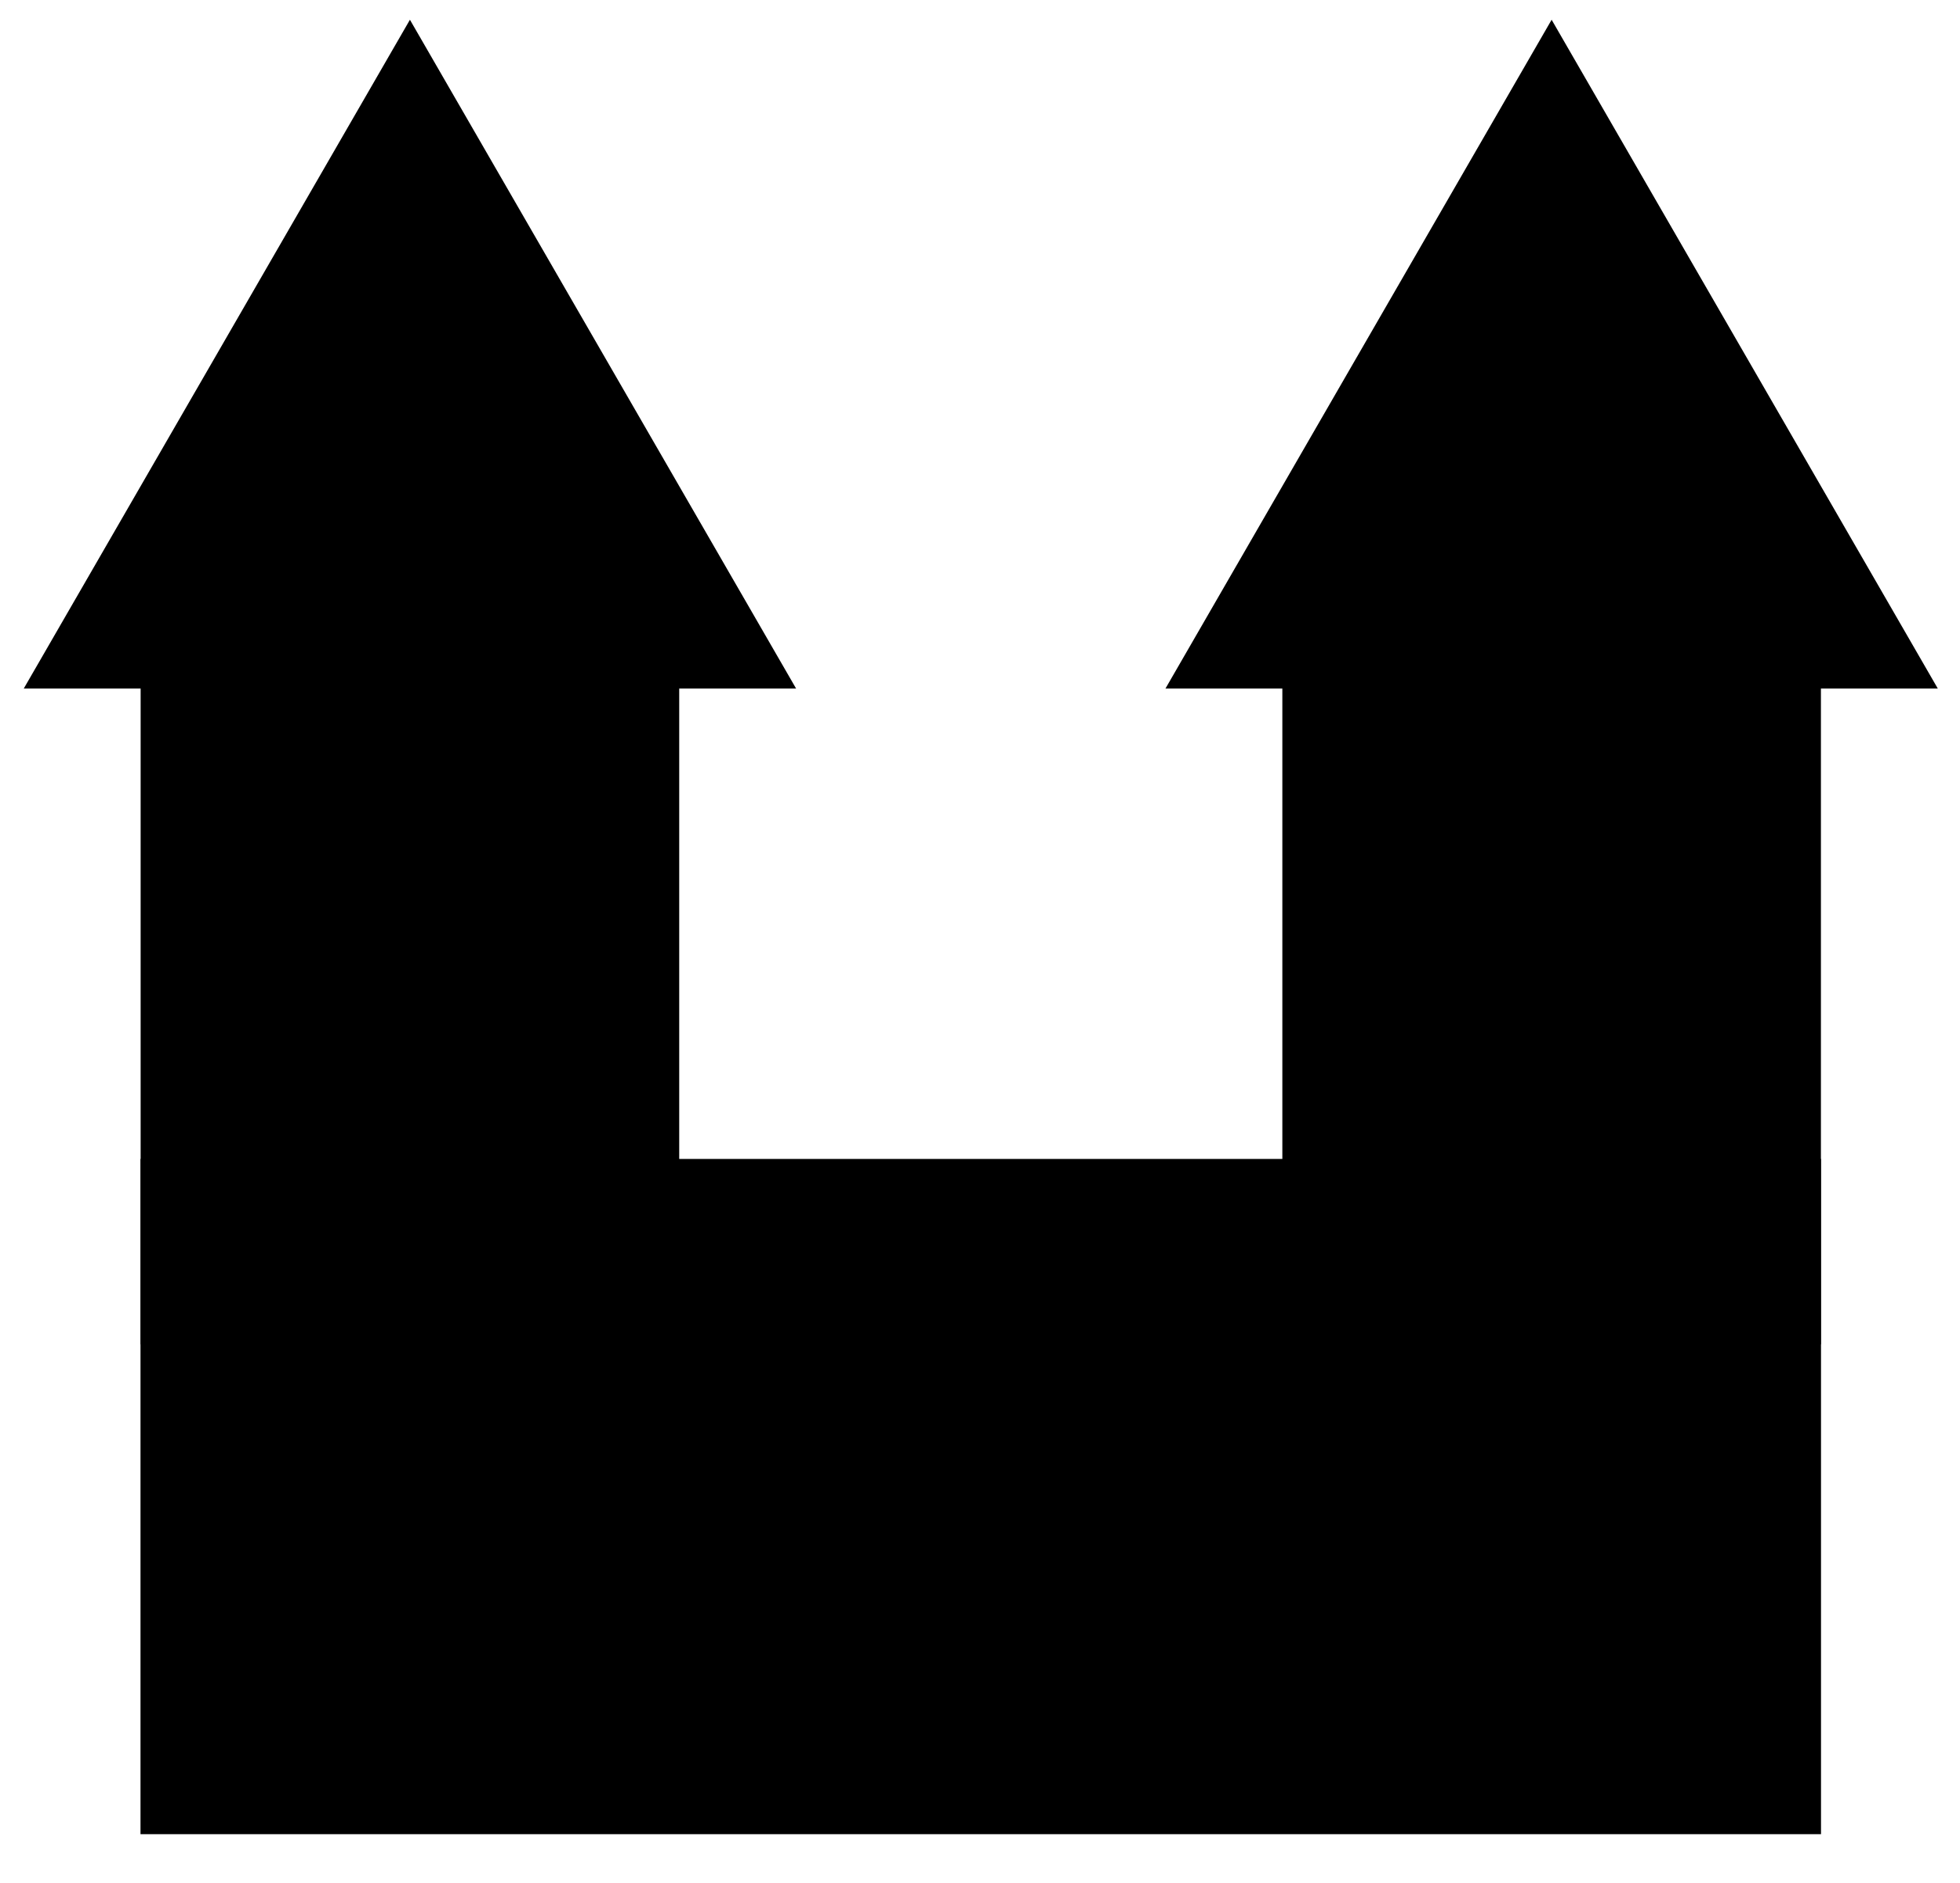
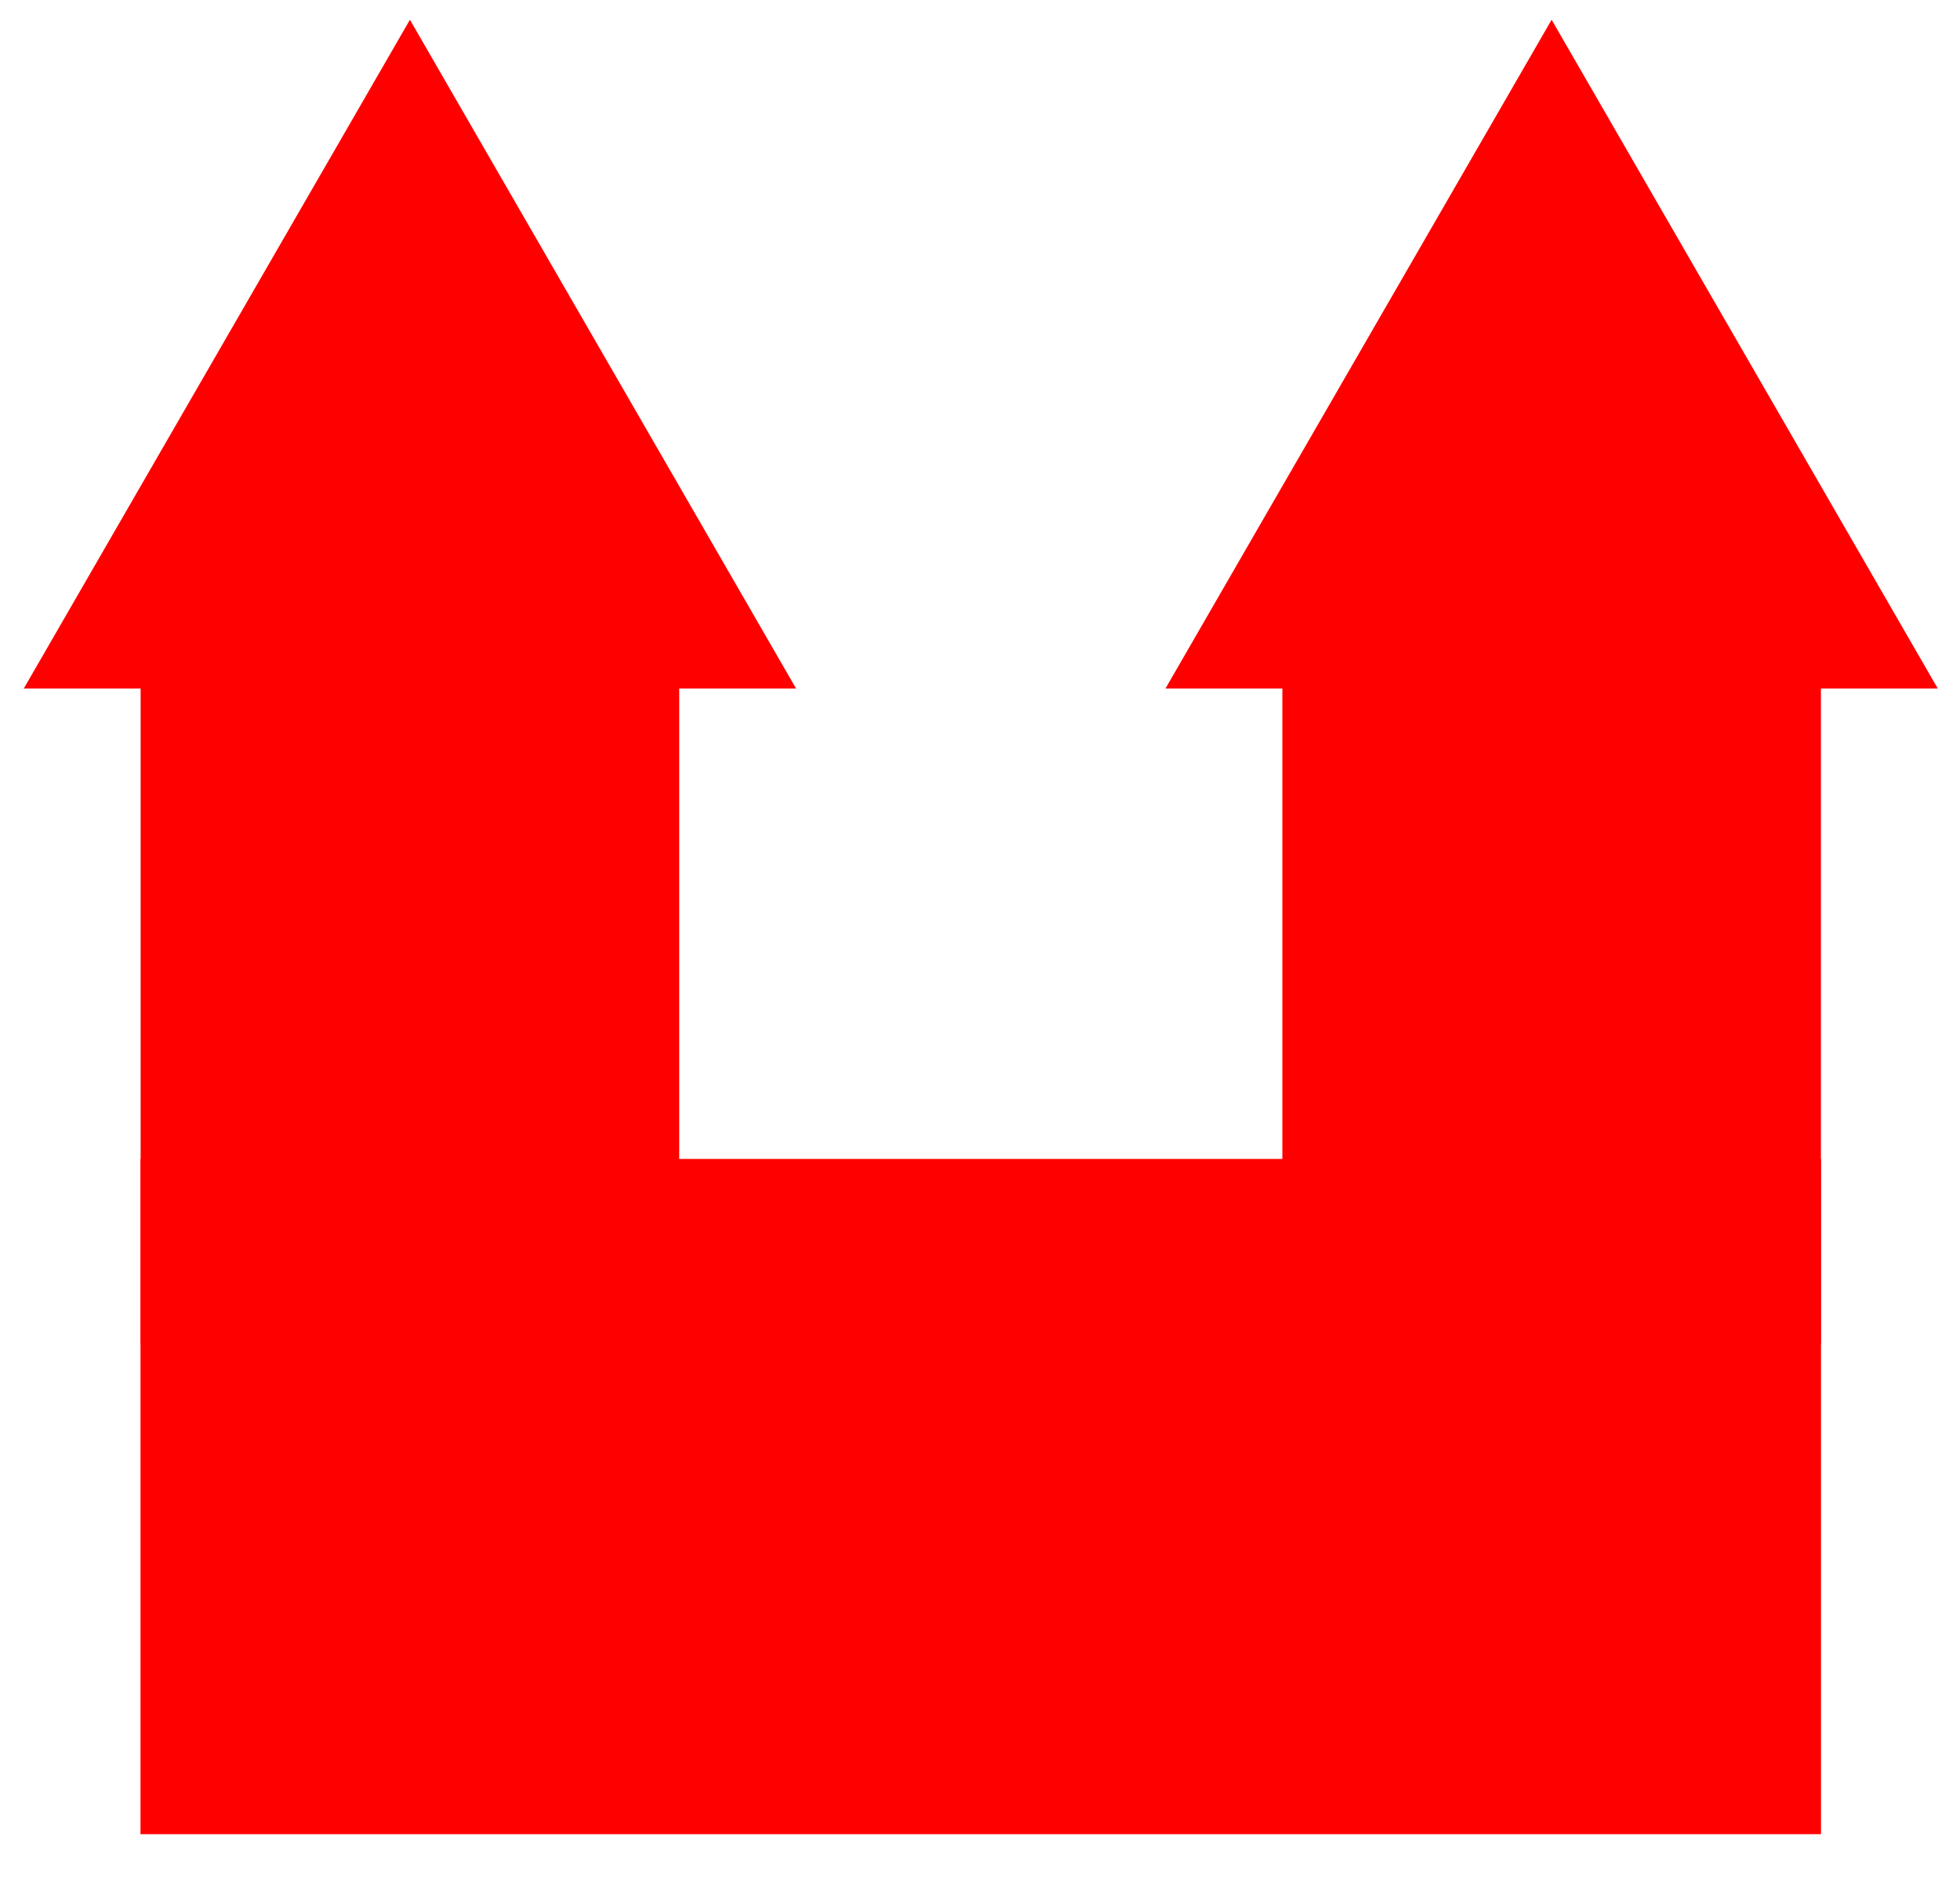
<svg xmlns="http://www.w3.org/2000/svg" id="svg3709" version="1.1" width="229" height="220">
  <defs id="defs3713">
    </defs>
-   <rect style="fill:#000000;fill-opacity:1;stroke:none" id="rect3721" width="196.345" height="78.899" x="16.415" y="135.419" />
-   <path style="fill:#000000;fill-opacity:1;stroke:none" id="path4233" d="m -72.062,30.645 -29.72,0 -29.72,0 14.86,-25.738 14.86,-25.738 14.86,25.738 14.86,25.738 z" transform="matrix(1.5182,0,0,1.5182,202.42,33.93286)" />
-   <rect style="fill:#000000;fill-opacity:1;stroke:none" id="rect4235" width="62.925" height="87.614" x="16.432" y="69.464" />
-   <path transform="matrix(1.5182,0,0,1.5182,335.8126,33.93286)" d="m -72.062,30.645 -29.72,0 -29.72,0 14.86,-25.738 14.86,-25.738 14.86,25.738 14.86,25.738 z" id="path4237" style="fill:#000000;fill-opacity:1;stroke:none" />
-   <rect y="69.464" x="149.825" height="87.614" width="62.925" id="rect4239" style="fill:#000000;fill-opacity:1;stroke:none" />
+   <rect style="fill:#ff0000;fill-opacity:1;stroke:none" id="rect3721" width="196.345" height="78.899" x="16.415" y="135.419" />
+   <path style="fill:#ff0000;fill-opacity:1;stroke:none" id="path4233" d="m -72.062,30.645 -29.72,0 -29.72,0 14.86,-25.738 14.86,-25.738 14.86,25.738 14.86,25.738 z" transform="matrix(1.5182,0,0,1.5182,202.42,33.93286)" />
+   <rect style="fill:#ff0000;fill-opacity:1;stroke:none" id="rect4235" width="62.925" height="87.614" x="16.432" y="69.464" />
+   <path transform="matrix(1.5182,0,0,1.5182,335.8126,33.93286)" d="m -72.062,30.645 -29.72,0 -29.72,0 14.86,-25.738 14.86,-25.738 14.86,25.738 14.86,25.738 z" id="path4237" style="fill:#ff0000;fill-opacity:1;stroke:none" />
+   <rect y="69.464" x="149.825" height="87.614" width="62.925" id="rect4239" style="fill:#ff0000;fill-opacity:1;stroke:none" />
</svg>
